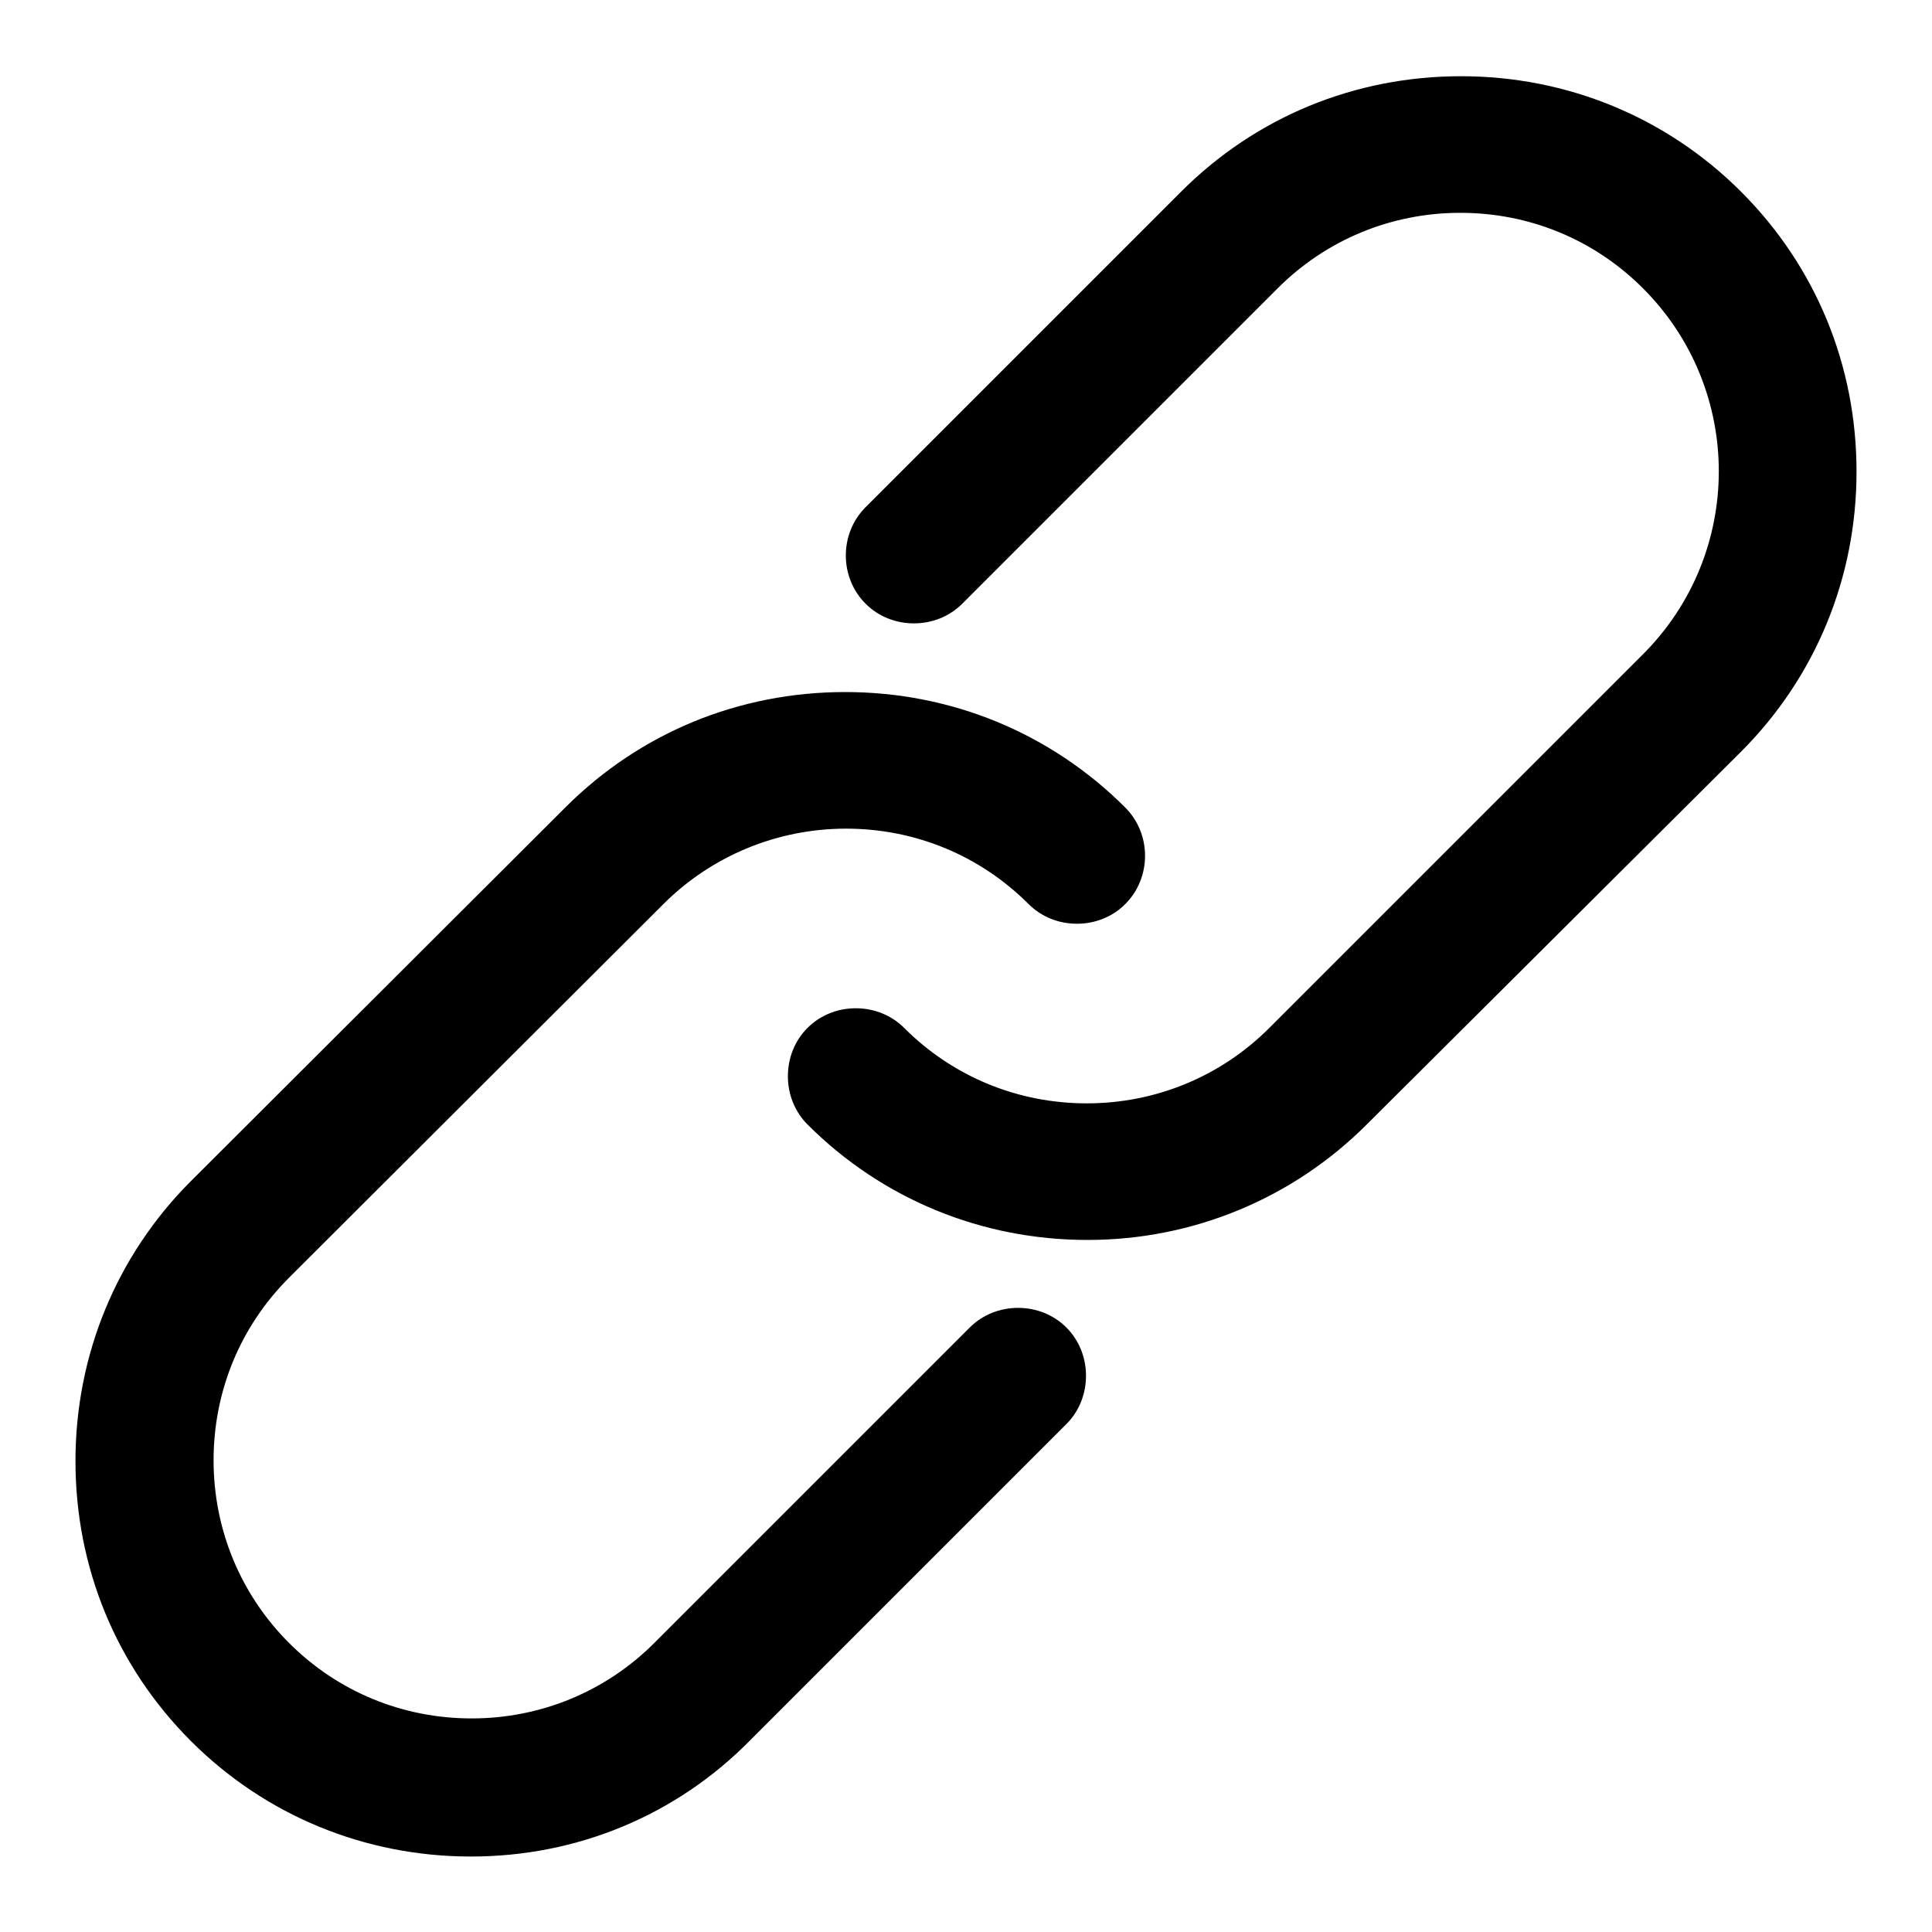
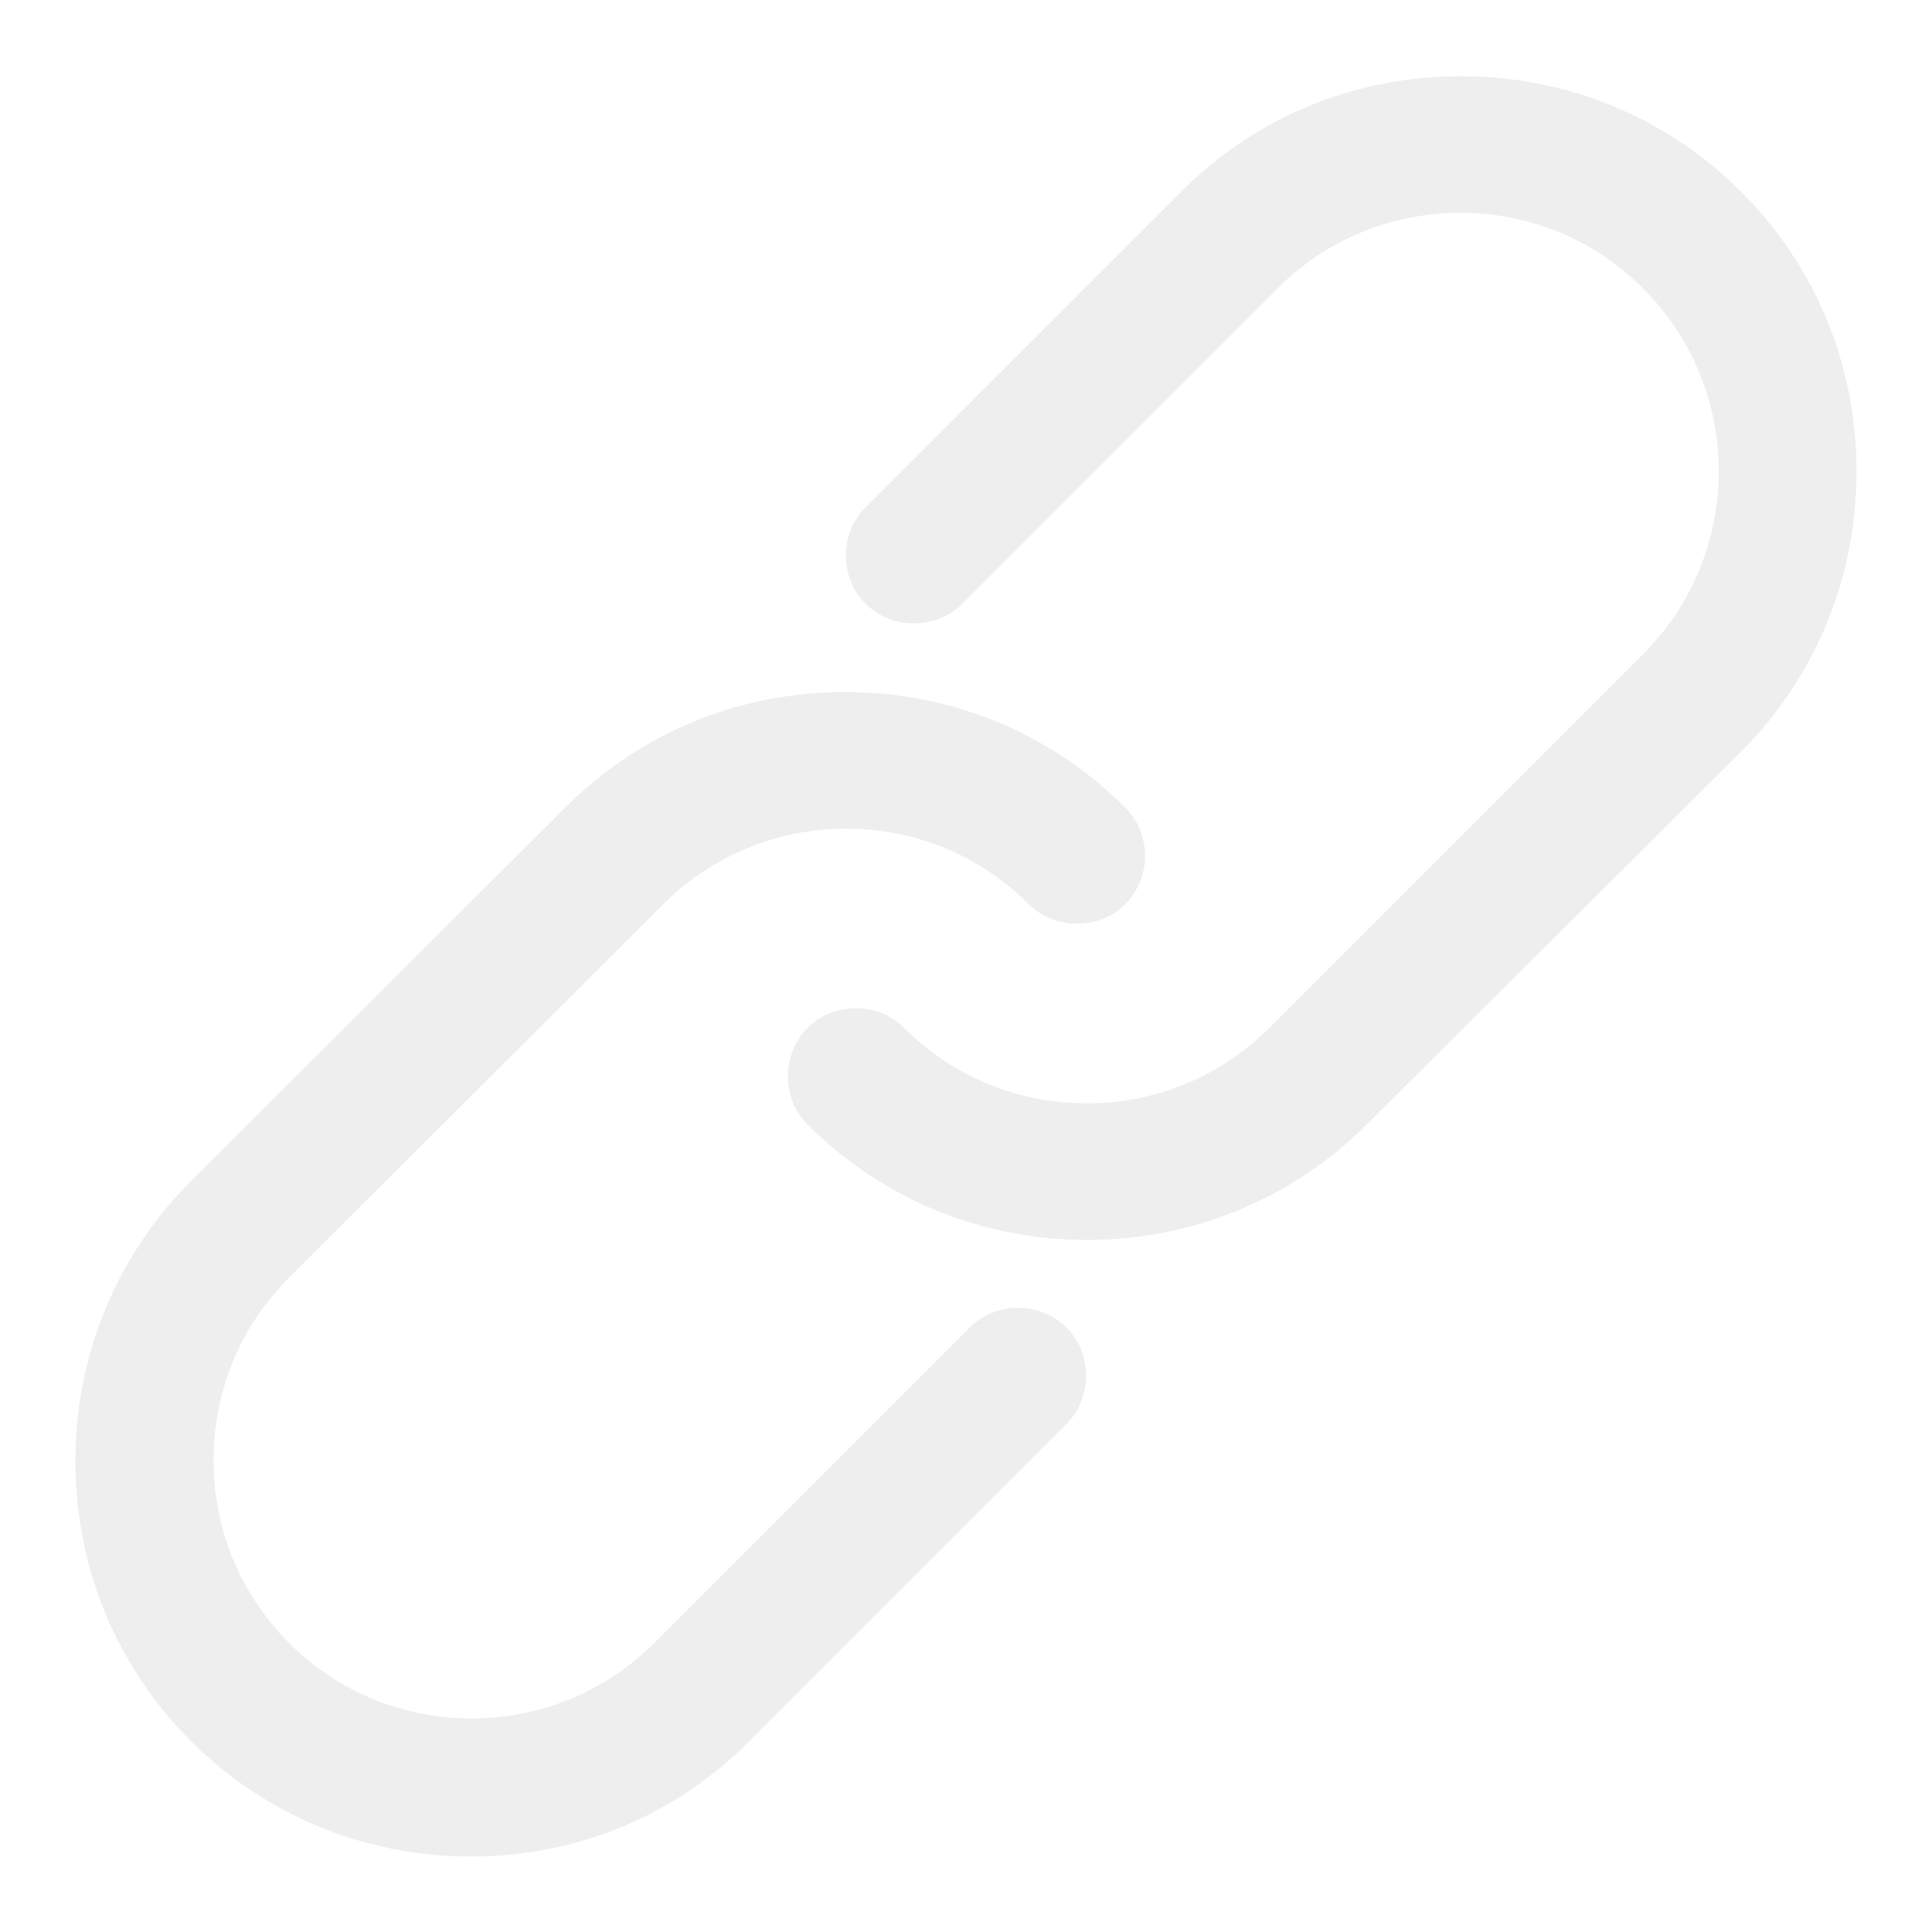
<svg xmlns="http://www.w3.org/2000/svg" version="1.1" x="0px" y="0px" viewBox="0 0 256 256" enable-background="new 0 0 256 256" xml:space="preserve">
  <g>
    <g>
-       <path fill="#000000" d="M144.1,162c-12.8,0-25.7-4.9-35.5-14.7c-2.6-2.6-2.6-7,0-9.6s7-2.6,9.6,0c14.3,14.3,37.4,14.3,51.7,0l49.5-49.5c14.3-14.3,14.3-37.4,0-51.7c-14.3-14.3-37.4-14.3-51.7,0L126,78.3c-2.6,2.6-7,2.6-9.6,0s-2.6-7,0-9.6l41.8-41.8c19.6-19.6,51.4-19.6,70.9,0s19.6,51.4,0,70.9l-49.5,49.5C169.8,157.1,156.9,162,144.1,162L144.1,162L144.1,162z M62.4,243.7c-12.8,0-25.7-4.9-35.5-14.7c-19.6-19.6-19.6-51.4,0-70.9l49.5-49.5c19.6-19.6,51.4-19.6,70.9,0c2.6,2.6,2.6,7,0,9.6s-7,2.6-9.6,0c-14.3-14.3-37.4-14.3-51.7,0l-49.5,49.5c-14.3,14.3-14.3,37.4,0,51.7c14.2,14.3,37.4,14.3,51.7,0l41.8-41.8c2.7-2.6,7-2.6,9.6,0c2.7,2.6,2.7,7,0,9.6l-41.8,41.8C88.1,238.8,75.2,243.7,62.4,243.7L62.4,243.7L62.4,243.7z" />
-       <path fill="#000000" d="M62.4,246L62.4,246c-14,0-27.2-5.4-37.1-15.3c-9.9-9.9-15.3-23-15.3-37.1c0-14,5.4-27.2,15.3-37.1L74.9,107c9.9-9.9,23-15.3,37.1-15.3c14,0,27.2,5.4,37.1,15.3c3.5,3.5,3.5,9.3,0,12.8c-1.7,1.7-4,2.6-6.4,2.6c-2.4,0-4.7-0.9-6.4-2.6c-6.5-6.5-15.1-10-24.2-10s-17.8,3.6-24.2,10l-49.6,49.5c-6.5,6.5-10,15.1-10,24.2c0,9.2,3.6,17.8,10,24.2c6.5,6.5,15.1,10,24.2,10c9.2,0,17.8-3.6,24.2-10l41.8-41.8c1.7-1.7,4-2.6,6.4-2.6s4.7,0.9,6.4,2.6c1.7,1.7,2.6,4,2.6,6.4c0,2.4-0.9,4.7-2.6,6.4l-41.8,41.8C89.6,240.6,76.4,246,62.4,246L62.4,246z M111.9,96.2c-12.8,0-24.8,5-33.9,14l-49.5,49.5c-9,9-14,21-14,33.9c0,12.8,5,24.8,14,33.9c9,9,21,14,33.9,14c12.8,0,24.8-5,33.9-14l41.8-41.8c0.9-0.9,1.3-2,1.3-3.2c0-1.2-0.5-2.4-1.3-3.2c-0.9-0.9-2-1.3-3.2-1.3c-1.2,0-2.4,0.5-3.2,1.3l-41.8,41.8c-7.3,7.3-17.1,11.3-27.4,11.3c-10.4,0-20.1-4-27.4-11.3c-7.3-7.3-11.3-17.1-11.3-27.4c0-10.4,4-20.1,11.3-27.4l49.5-49.5c7.3-7.3,17-11.3,27.4-11.3c10.4,0,20.1,4,27.4,11.3c0.9,0.9,2,1.3,3.2,1.3c1.2,0,2.4-0.5,3.2-1.3c1.8-1.8,1.8-4.6,0-6.4C136.7,101.2,124.7,96.2,111.9,96.2z M144.1,164.3L144.1,164.3c-14,0-27.2-5.4-37.1-15.3c-1.7-1.7-2.6-4-2.6-6.4s0.9-4.7,2.6-6.4c1.7-1.7,4-2.6,6.4-2.6l0,0c2.4,0,4.7,0.9,6.4,2.6c6.5,6.5,15.1,10,24.2,10c9.2,0,17.8-3.6,24.2-10l49.5-49.5c13.4-13.4,13.4-35.1,0-48.5c-6.5-6.5-15.1-10-24.2-10c-9.2,0-17.8,3.6-24.2,10l-41.8,41.8c-1.7,1.7-4,2.6-6.4,2.6c-2.4,0-4.7-0.9-6.4-2.6c-3.5-3.5-3.5-9.3,0-12.8l41.8-41.8c9.9-9.9,23-15.3,37.1-15.3c14,0,27.2,5.4,37.1,15.3c9.9,9.9,15.3,23,15.3,37.1c0,14-5.4,27.2-15.3,37.1L181.1,149C171.3,158.8,158.1,164.3,144.1,164.3L144.1,164.3z M113.5,138c-1.2,0-2.4,0.5-3.2,1.3c-0.9,0.9-1.3,2-1.3,3.2c0,1.2,0.5,2.4,1.3,3.2c9,9,21,14,33.9,14c12.8,0,24.8-5,33.9-14l49.5-49.5c9-9,14-21,14-33.9c0-12.8-5-24.8-14-33.9c-9-9-21-14-33.9-14c-12.8,0-24.8,5-33.9,14L118,70.3c-1.8,1.8-1.8,4.6,0,6.4c0.9,0.9,2,1.3,3.2,1.3s2.4-0.5,3.2-1.3l41.8-41.8c7.3-7.3,17-11.3,27.4-11.3c10.4,0,20.1,4,27.4,11.3c15.1,15.1,15.1,39.7,0,54.9l-49.5,49.5c-7.3,7.3-17,11.3-27.4,11.3s-20.1-4-27.4-11.3C115.8,138.5,114.7,138,113.5,138z" />
+       <path fill="#EEEEEE" d="M144.1,162c-12.8,0-25.7-4.9-35.5-14.7c-2.6-2.6-2.6-7,0-9.6s7-2.6,9.6,0c14.3,14.3,37.4,14.3,51.7,0l49.5-49.5c14.3-14.3,14.3-37.4,0-51.7c-14.3-14.3-37.4-14.3-51.7,0L126,78.3c-2.6,2.6-7,2.6-9.6,0s-2.6-7,0-9.6l41.8-41.8c19.6-19.6,51.4-19.6,70.9,0s19.6,51.4,0,70.9l-49.5,49.5C169.8,157.1,156.9,162,144.1,162L144.1,162L144.1,162z M62.4,243.7c-12.8,0-25.7-4.9-35.5-14.7c-19.6-19.6-19.6-51.4,0-70.9l49.5-49.5c19.6-19.6,51.4-19.6,70.9,0c2.6,2.6,2.6,7,0,9.6s-7,2.6-9.6,0c-14.3-14.3-37.4-14.3-51.7,0l-49.5,49.5c-14.3,14.3-14.3,37.4,0,51.7c14.2,14.3,37.4,14.3,51.7,0l41.8-41.8c2.7-2.6,7-2.6,9.6,0c2.7,2.6,2.7,7,0,9.6l-41.8,41.8C88.1,238.8,75.2,243.7,62.4,243.7L62.4,243.7L62.4,243.7z" />
+       <path fill="#EEEEEE" d="M62.4,246L62.4,246c-14,0-27.2-5.4-37.1-15.3c-9.9-9.9-15.3-23-15.3-37.1c0-14,5.4-27.2,15.3-37.1L74.9,107c9.9-9.9,23-15.3,37.1-15.3c14,0,27.2,5.4,37.1,15.3c3.5,3.5,3.5,9.3,0,12.8c-1.7,1.7-4,2.6-6.4,2.6c-2.4,0-4.7-0.9-6.4-2.6c-6.5-6.5-15.1-10-24.2-10s-17.8,3.6-24.2,10l-49.6,49.5c-6.5,6.5-10,15.1-10,24.2c0,9.2,3.6,17.8,10,24.2c6.5,6.5,15.1,10,24.2,10c9.2,0,17.8-3.6,24.2-10l41.8-41.8c1.7-1.7,4-2.6,6.4-2.6s4.7,0.9,6.4,2.6c1.7,1.7,2.6,4,2.6,6.4c0,2.4-0.9,4.7-2.6,6.4l-41.8,41.8C89.6,240.6,76.4,246,62.4,246L62.4,246z M111.9,96.2c-12.8,0-24.8,5-33.9,14l-49.5,49.5c-9,9-14,21-14,33.9c0,12.8,5,24.8,14,33.9c9,9,21,14,33.9,14c12.8,0,24.8-5,33.9-14l41.8-41.8c0.9-0.9,1.3-2,1.3-3.2c0-1.2-0.5-2.4-1.3-3.2c-0.9-0.9-2-1.3-3.2-1.3c-1.2,0-2.4,0.5-3.2,1.3l-41.8,41.8c-7.3,7.3-17.1,11.3-27.4,11.3c-10.4,0-20.1-4-27.4-11.3c-7.3-7.3-11.3-17.1-11.3-27.4c0-10.4,4-20.1,11.3-27.4l49.5-49.5c7.3-7.3,17-11.3,27.4-11.3c10.4,0,20.1,4,27.4,11.3c0.9,0.9,2,1.3,3.2,1.3c1.2,0,2.4-0.5,3.2-1.3c1.8-1.8,1.8-4.6,0-6.4C136.7,101.2,124.7,96.2,111.9,96.2z M144.1,164.3L144.1,164.3c-14,0-27.2-5.4-37.1-15.3c-1.7-1.7-2.6-4-2.6-6.4s0.9-4.7,2.6-6.4c1.7-1.7,4-2.6,6.4-2.6l0,0c2.4,0,4.7,0.9,6.4,2.6c6.5,6.5,15.1,10,24.2,10c9.2,0,17.8-3.6,24.2-10l49.5-49.5c13.4-13.4,13.4-35.1,0-48.5c-6.5-6.5-15.1-10-24.2-10c-9.2,0-17.8,3.6-24.2,10l-41.8,41.8c-1.7,1.7-4,2.6-6.4,2.6c-2.4,0-4.7-0.9-6.4-2.6c-3.5-3.5-3.5-9.3,0-12.8l41.8-41.8c9.9-9.9,23-15.3,37.1-15.3c14,0,27.2,5.4,37.1,15.3c9.9,9.9,15.3,23,15.3,37.1c0,14-5.4,27.2-15.3,37.1L181.1,149C171.3,158.8,158.1,164.3,144.1,164.3L144.1,164.3z M113.5,138c-1.2,0-2.4,0.5-3.2,1.3c-0.9,0.9-1.3,2-1.3,3.2c0,1.2,0.5,2.4,1.3,3.2c9,9,21,14,33.9,14c12.8,0,24.8-5,33.9-14l49.5-49.5c9-9,14-21,14-33.9c0-12.8-5-24.8-14-33.9c-9-9-21-14-33.9-14c-12.8,0-24.8,5-33.9,14L118,70.3c-1.8,1.8-1.8,4.6,0,6.4c0.9,0.9,2,1.3,3.2,1.3s2.4-0.5,3.2-1.3l41.8-41.8c7.3-7.3,17-11.3,27.4-11.3c10.4,0,20.1,4,27.4,11.3c15.1,15.1,15.1,39.7,0,54.9l-49.5,49.5c-7.3,7.3-17,11.3-27.4,11.3s-20.1-4-27.4-11.3C115.8,138.5,114.7,138,113.5,138z" />
    </g>
  </g>
</svg>
